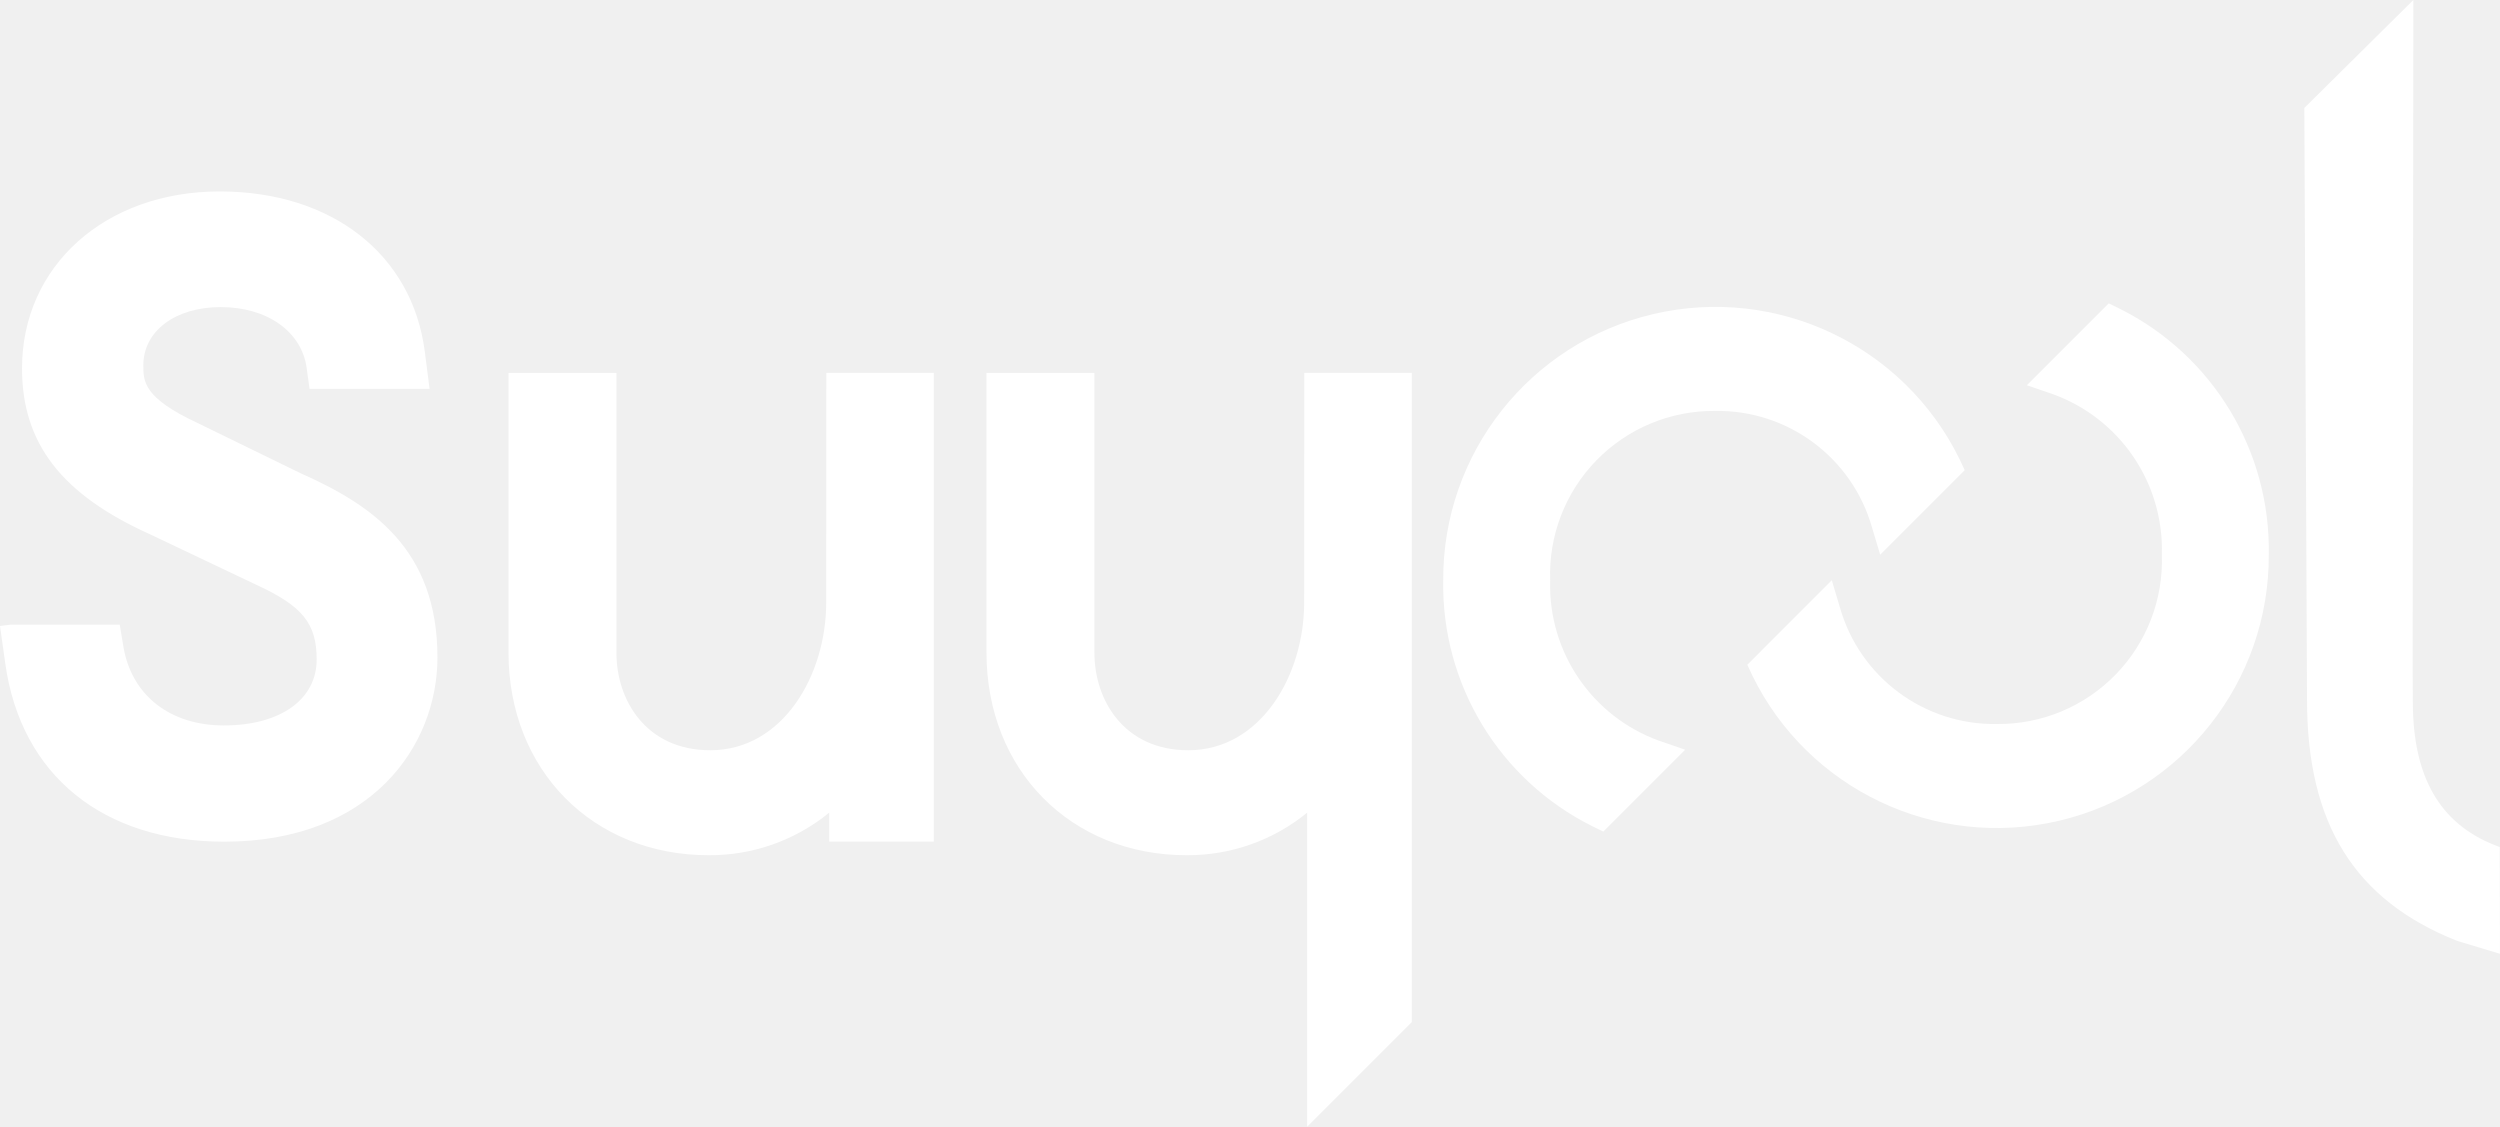
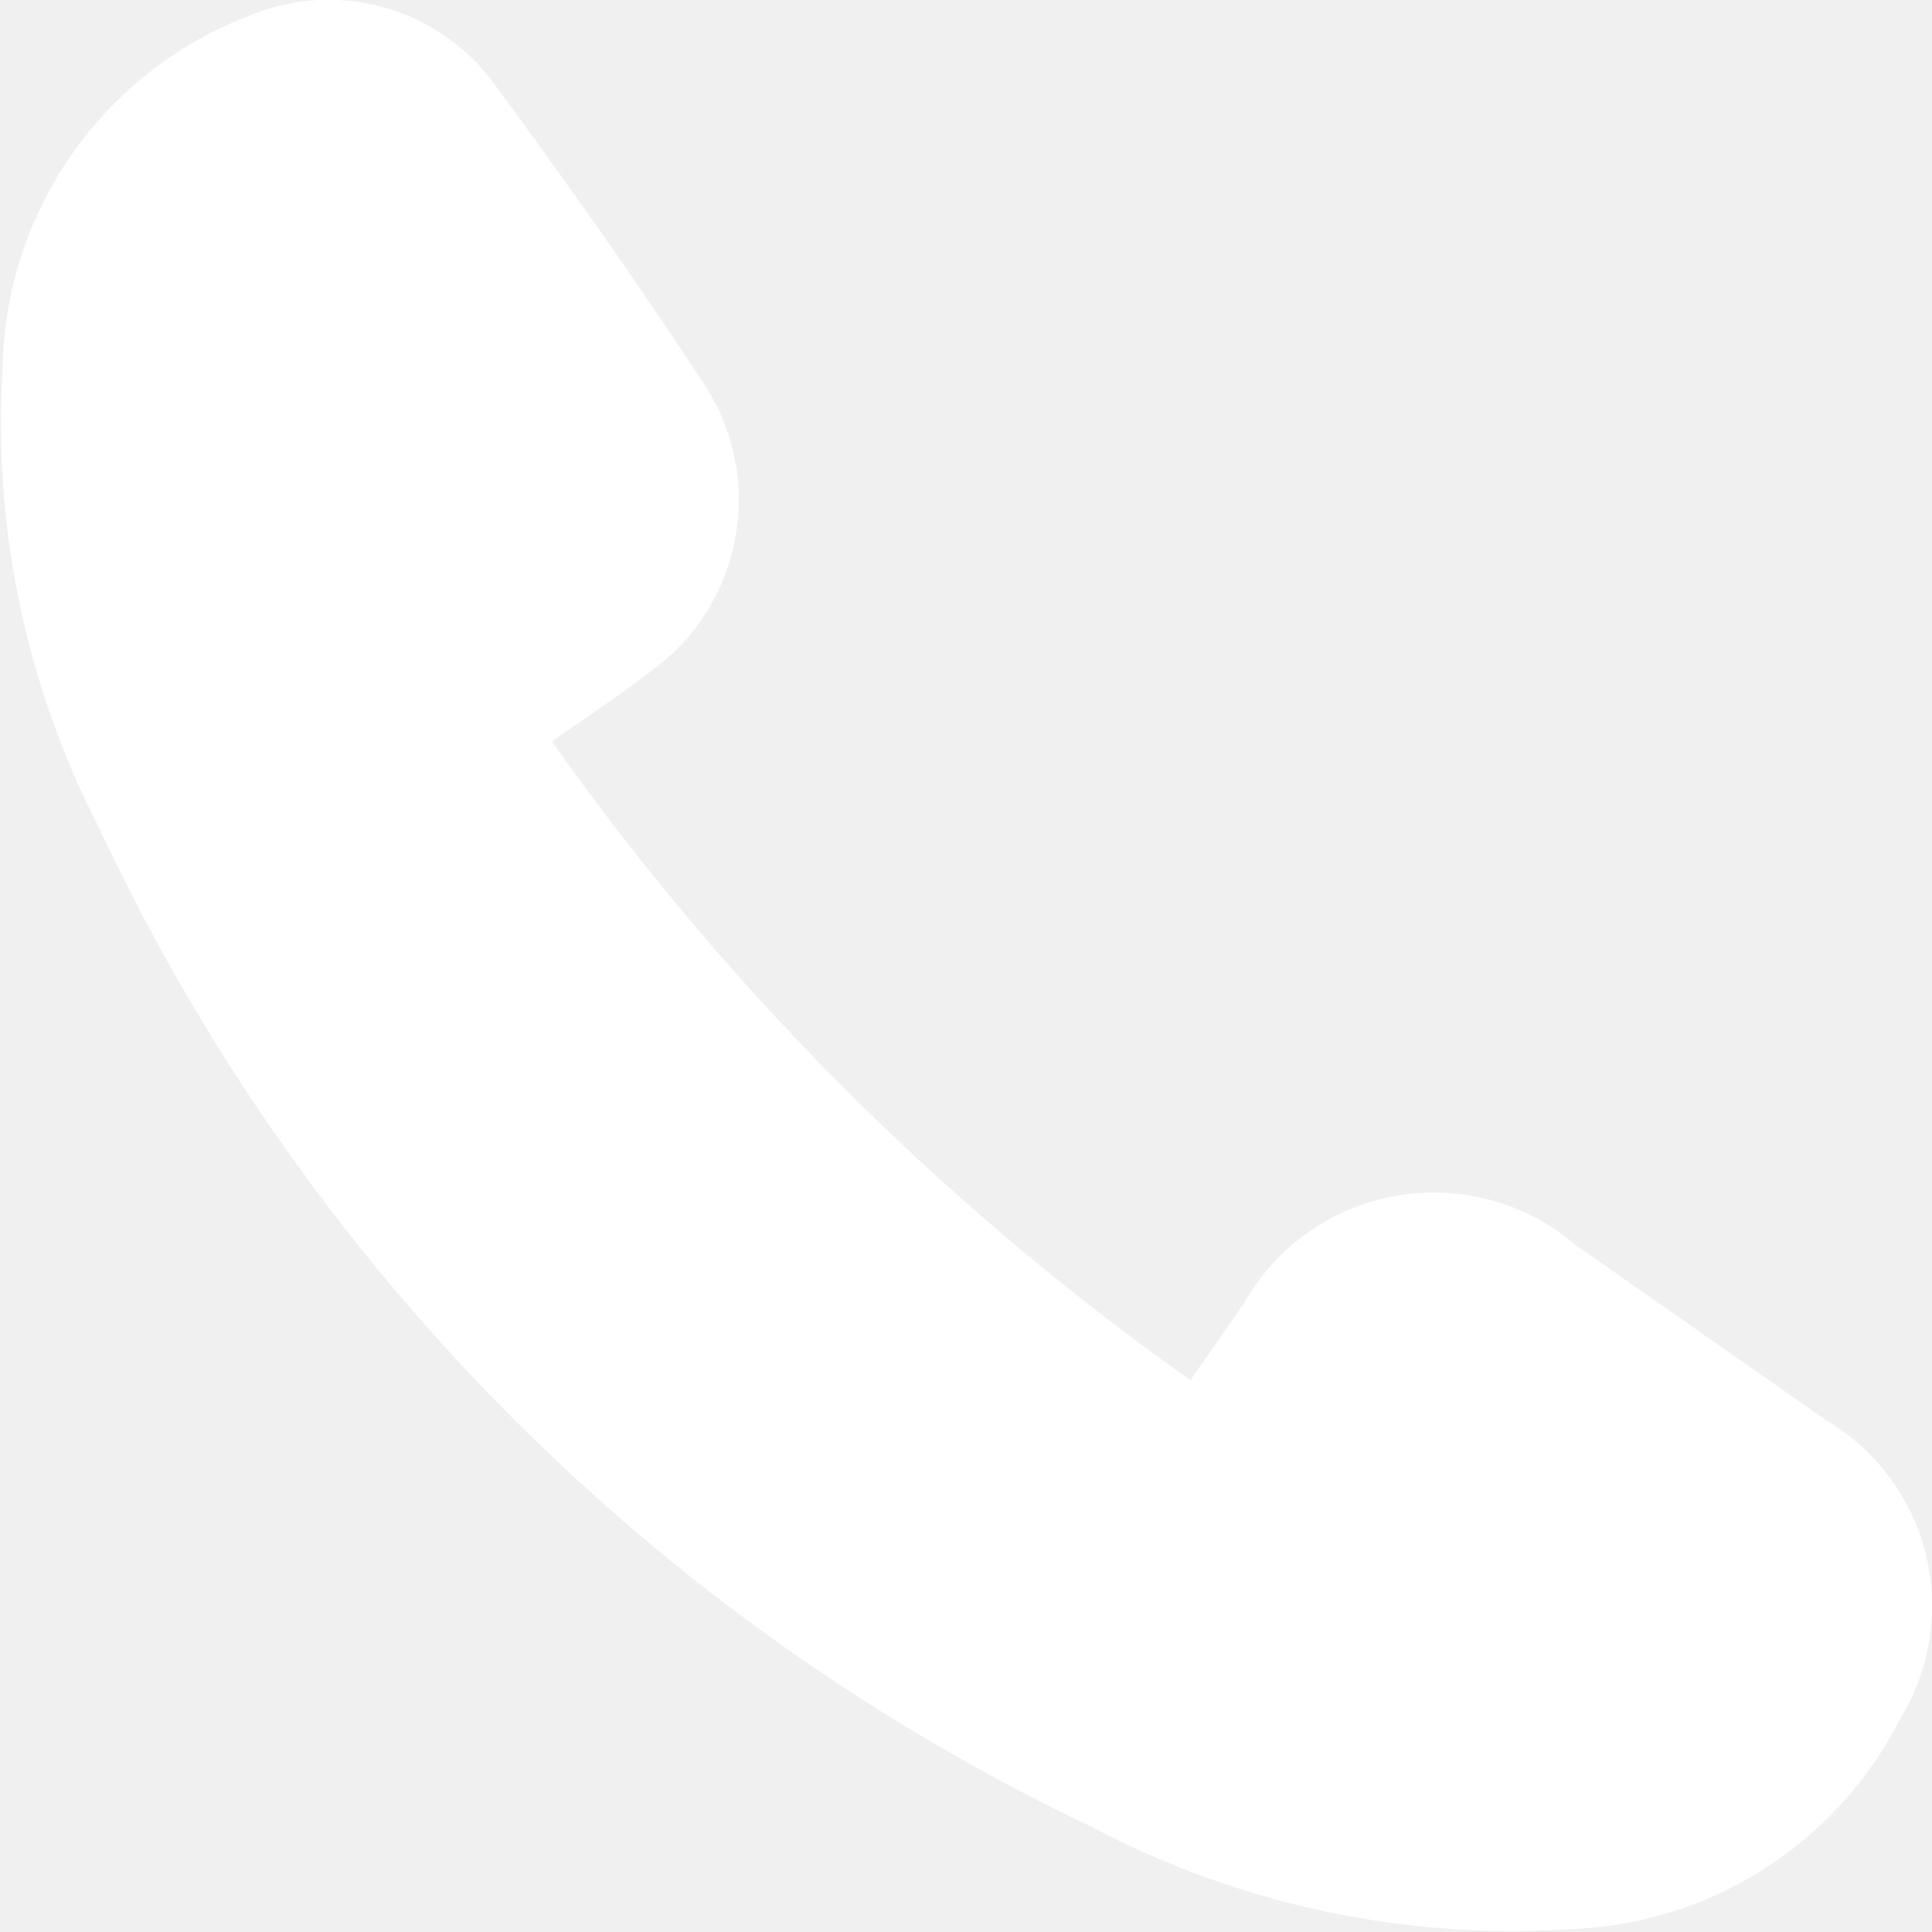
- <svg xmlns="http://www.w3.org/2000/svg" width="141" height="63.55" viewBox="0 0 141 63.55">
-   <g id="Group_3" data-name="Group 3" transform="translate(-7507.229 -983.172)">
-     <path id="Path_10744" data-name="Path 10744" d="M671.676,2360.393a9.047,9.047,0,0,1,8.86,6.56L681,2368.5l4.768-4.767-.286-.611a15.345,15.345,0,0,0-29.126,6.825,15.2,15.2,0,0,0,8.411,13.87l.617.3L670,2379.5l-1.455-.5a9.319,9.319,0,0,1-6.157-9.052A9.218,9.218,0,0,1,671.676,2360.393Z" transform="translate(6932.271 -1354.044)" fill="#fff" />
-     <path id="Path_10745" data-name="Path 10745" d="M695.451,2354.615l-.615-.3-4.618,4.616,1.455.5a9.324,9.324,0,0,1,6.158,9.052,9.219,9.219,0,0,1-9.292,9.555,9.051,9.051,0,0,1-8.861-6.561l-.462-1.548-4.764,4.767.284.611a15.345,15.345,0,0,0,29.126-6.824A15.2,15.2,0,0,0,695.451,2354.615Z" transform="translate(6931.326 -1354.032)" fill="#fff" />
-     <path id="Path_10746" data-name="Path 10746" d="M587.423,2363.548l-5.808-2.833c-3.059-1.422-3.059-2.352-3.059-3.252,0-1.934,1.8-3.286,4.363-3.286,2.62,0,4.568,1.379,4.849,3.432l.161,1.179H594.7l-.268-2.093c-.705-5.492-5.246-9.041-11.569-9.041-6.46,0-11.149,4.2-11.149,9.984,0,4.229,2.24,7.12,7.252,9.368l5.966,2.835c2.605,1.2,3.4,2.182,3.4,4.211,0,2.26-2.054,3.72-5.235,3.72-3.05,0-5.223-1.714-5.67-4.474l-.2-1.208h-6.179l-.576.073.3,2.129c.883,6.284,5.5,10.036,12.35,10.036,8.26,0,12.022-5.387,12.022-10.393C595.144,2367.82,591.434,2365.329,587.423,2363.548Z" transform="translate(6936.757 -1353.685)" fill="#fff" />
-     <path id="Path_10747" data-name="Path 10747" d="M618.652,2371.408c0,4.093-2.444,8.327-6.536,8.327-3.638,0-5.294-2.843-5.294-5.485v-15.795h-6.088v15.77c0,6.623,4.746,11.43,11.287,11.43a10.635,10.635,0,0,0,6.8-2.4v1.631h5.9v-26.435h-6.063Z" transform="translate(6935.175 -1354.249)" fill="#fff" />
-     <path id="Path_10748" data-name="Path 10748" d="M718.619,2384.039l-.3-.119c-3.08-1.224-4.584-3.842-4.6-8.005l-.011-2.067.04-37.586-6.149,6.088.152,33.391c0,6.974,2.673,11.286,8.463,13.585l2.419.73Z" transform="translate(6929.594 -1353.09)" fill="#fff" />
-     <path id="Path_10749" data-name="Path 10749" d="M647.094,2371.408c0,4.093-2.444,8.327-6.535,8.327-3.637,0-5.294-2.843-5.294-5.485v-15.795h-6.088v15.77c0,6.623,4.747,11.43,11.286,11.43a10.638,10.638,0,0,0,6.8-2.4v17.712l5.9-5.9v-36.618h-6.063Z" transform="translate(6933.69 -1354.249)" fill="#fff" />
-   </g>
+ <svg xmlns="http://www.w3.org/2000/svg" width="21.271" height="21.277" viewBox="0 0 21.271 21.277">
+   <path id="Path_43632" data-name="Path 43632" d="M11.183,13.272A29.45,29.45,0,0,0,18.211,20.3c.2-.29.392-.563.583-.836a2.4,2.4,0,0,1,3.657-.654l2.758,1.929a2.375,2.375,0,0,1,.823,3.282,4.243,4.243,0,0,1-3.671,2.326,9.9,9.9,0,0,1-5.236-1.127A22.956,22.956,0,0,1,6.183,14.2,9.734,9.734,0,0,1,5.13,9.153a4.229,4.229,0,0,1,2.7-3.874,2.263,2.263,0,0,1,2.7.726c.808,1.093,1.591,2.206,2.337,3.344a2.318,2.318,0,0,1-.567,3.119c-.353.273-.725.521-1.124.8" transform="translate(-5.101 -5.1)" fill="#fff" />
</svg>
